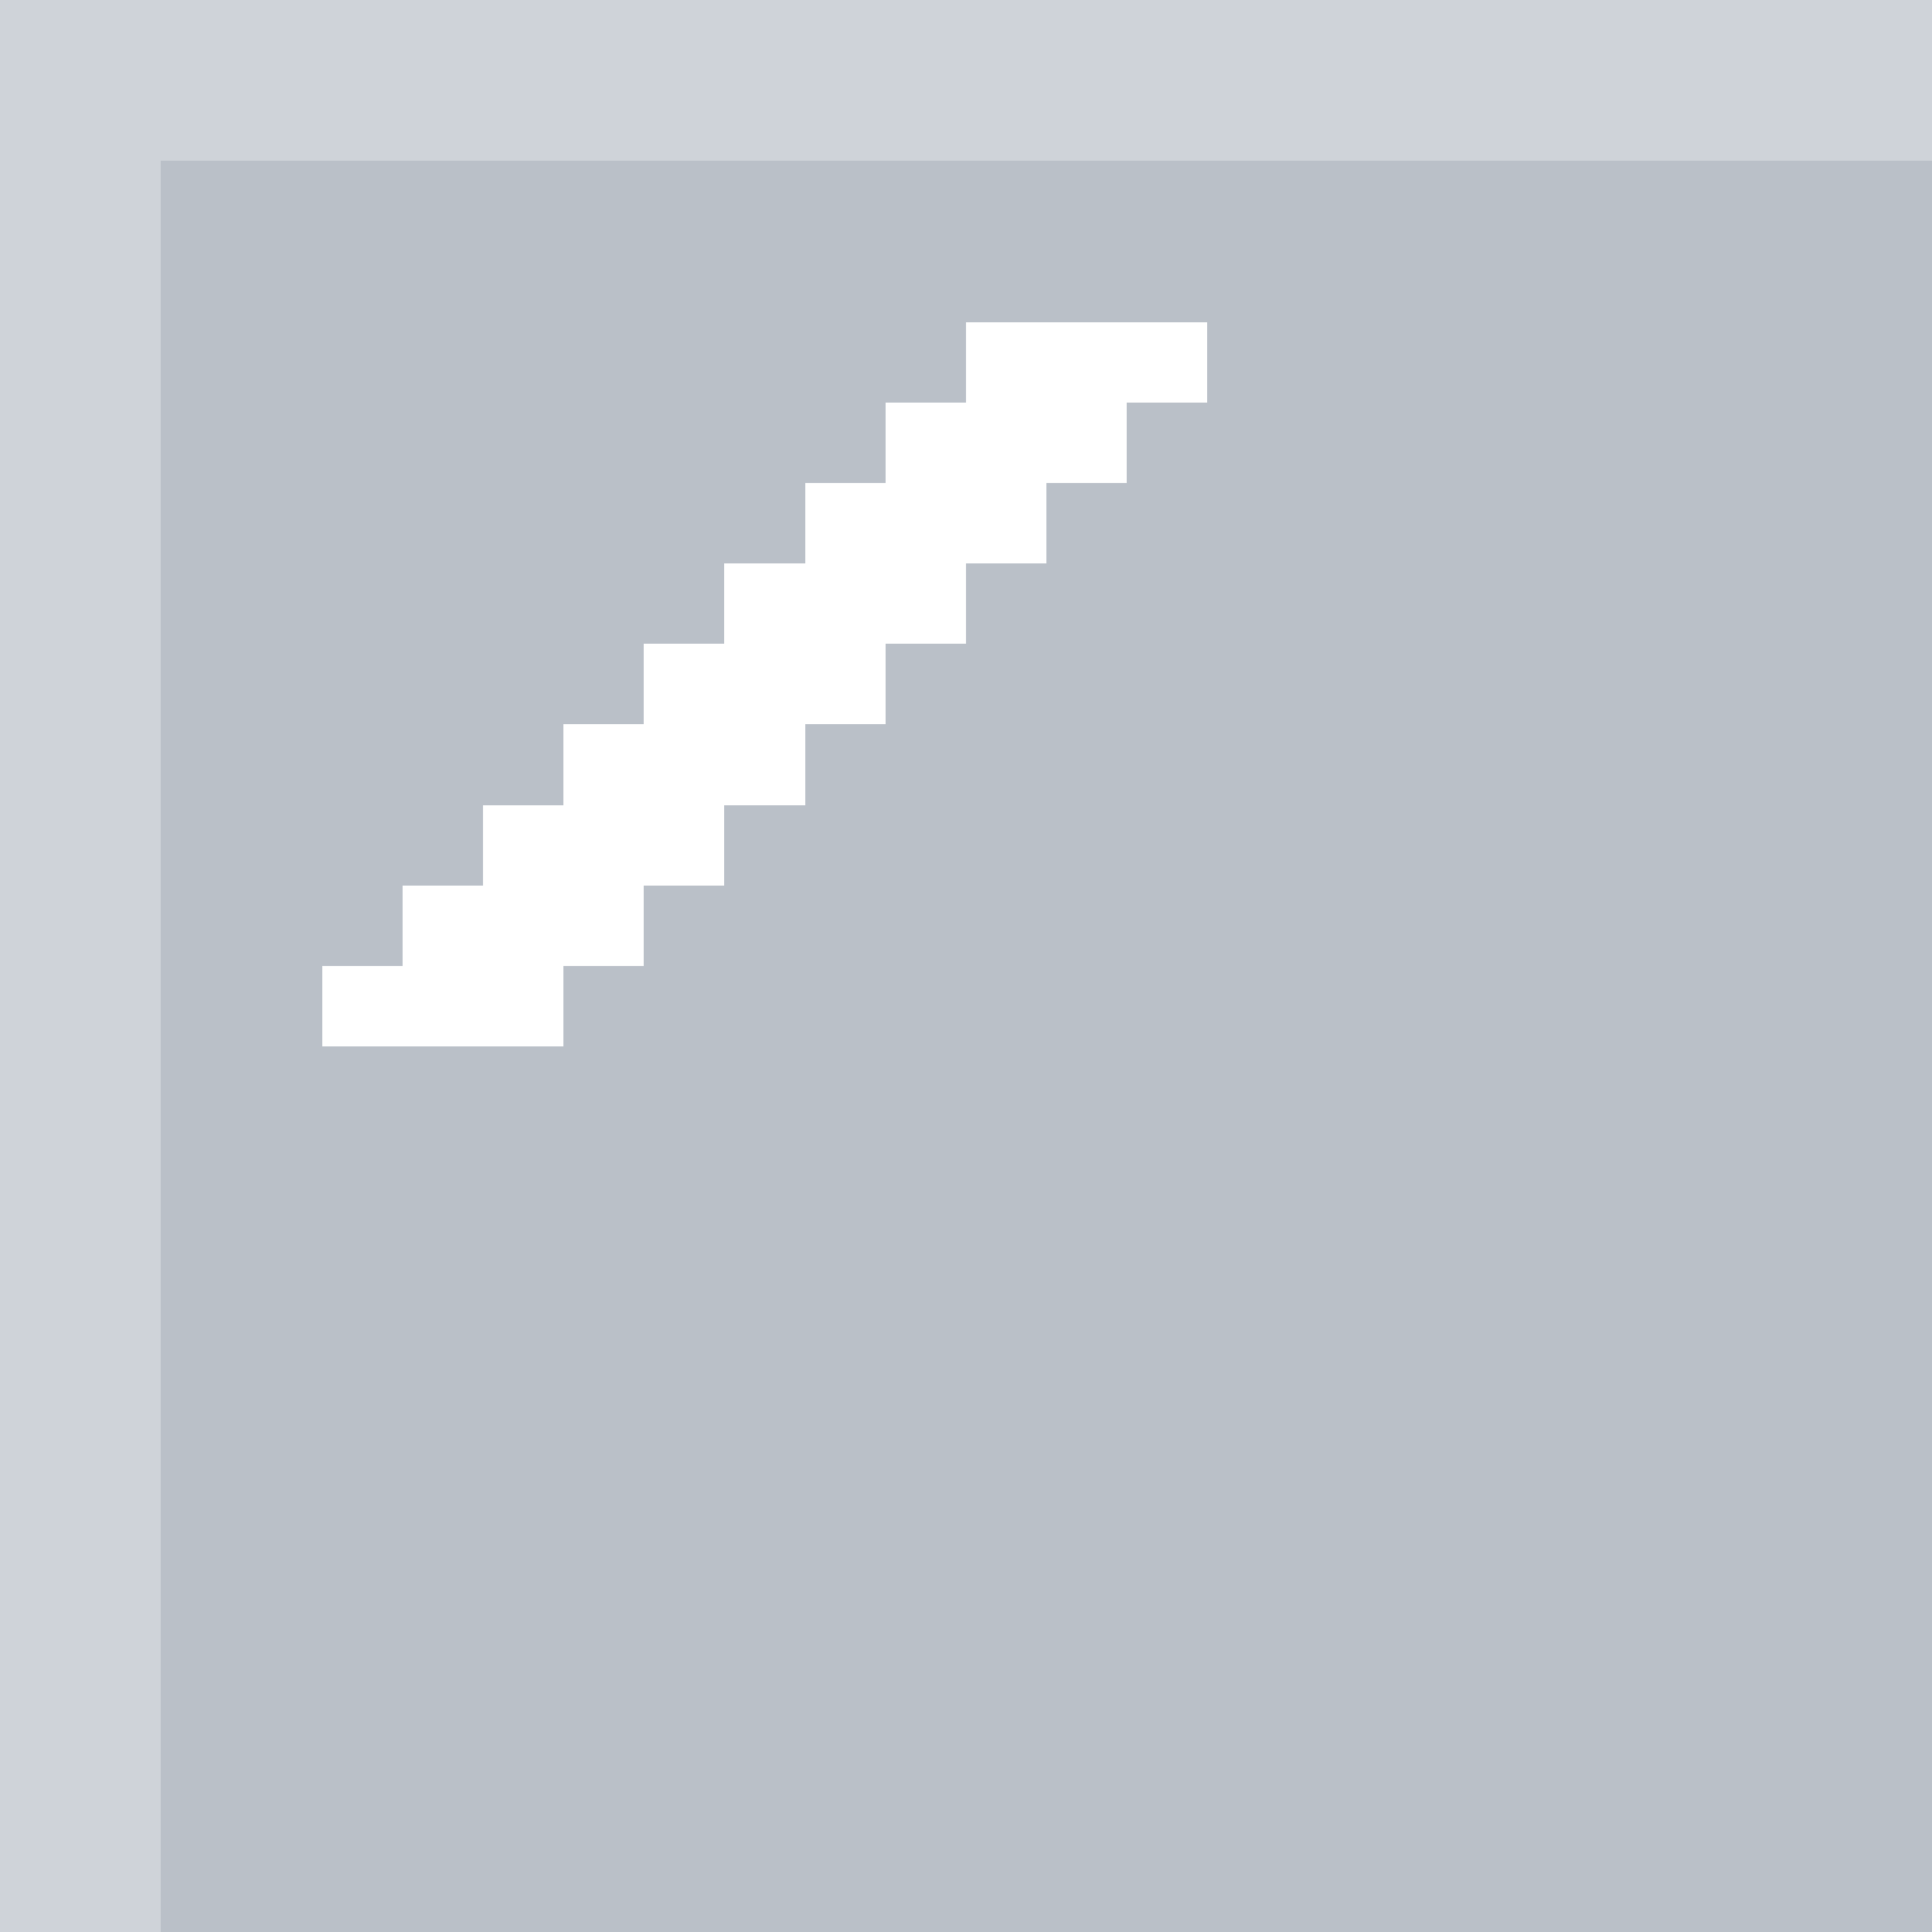
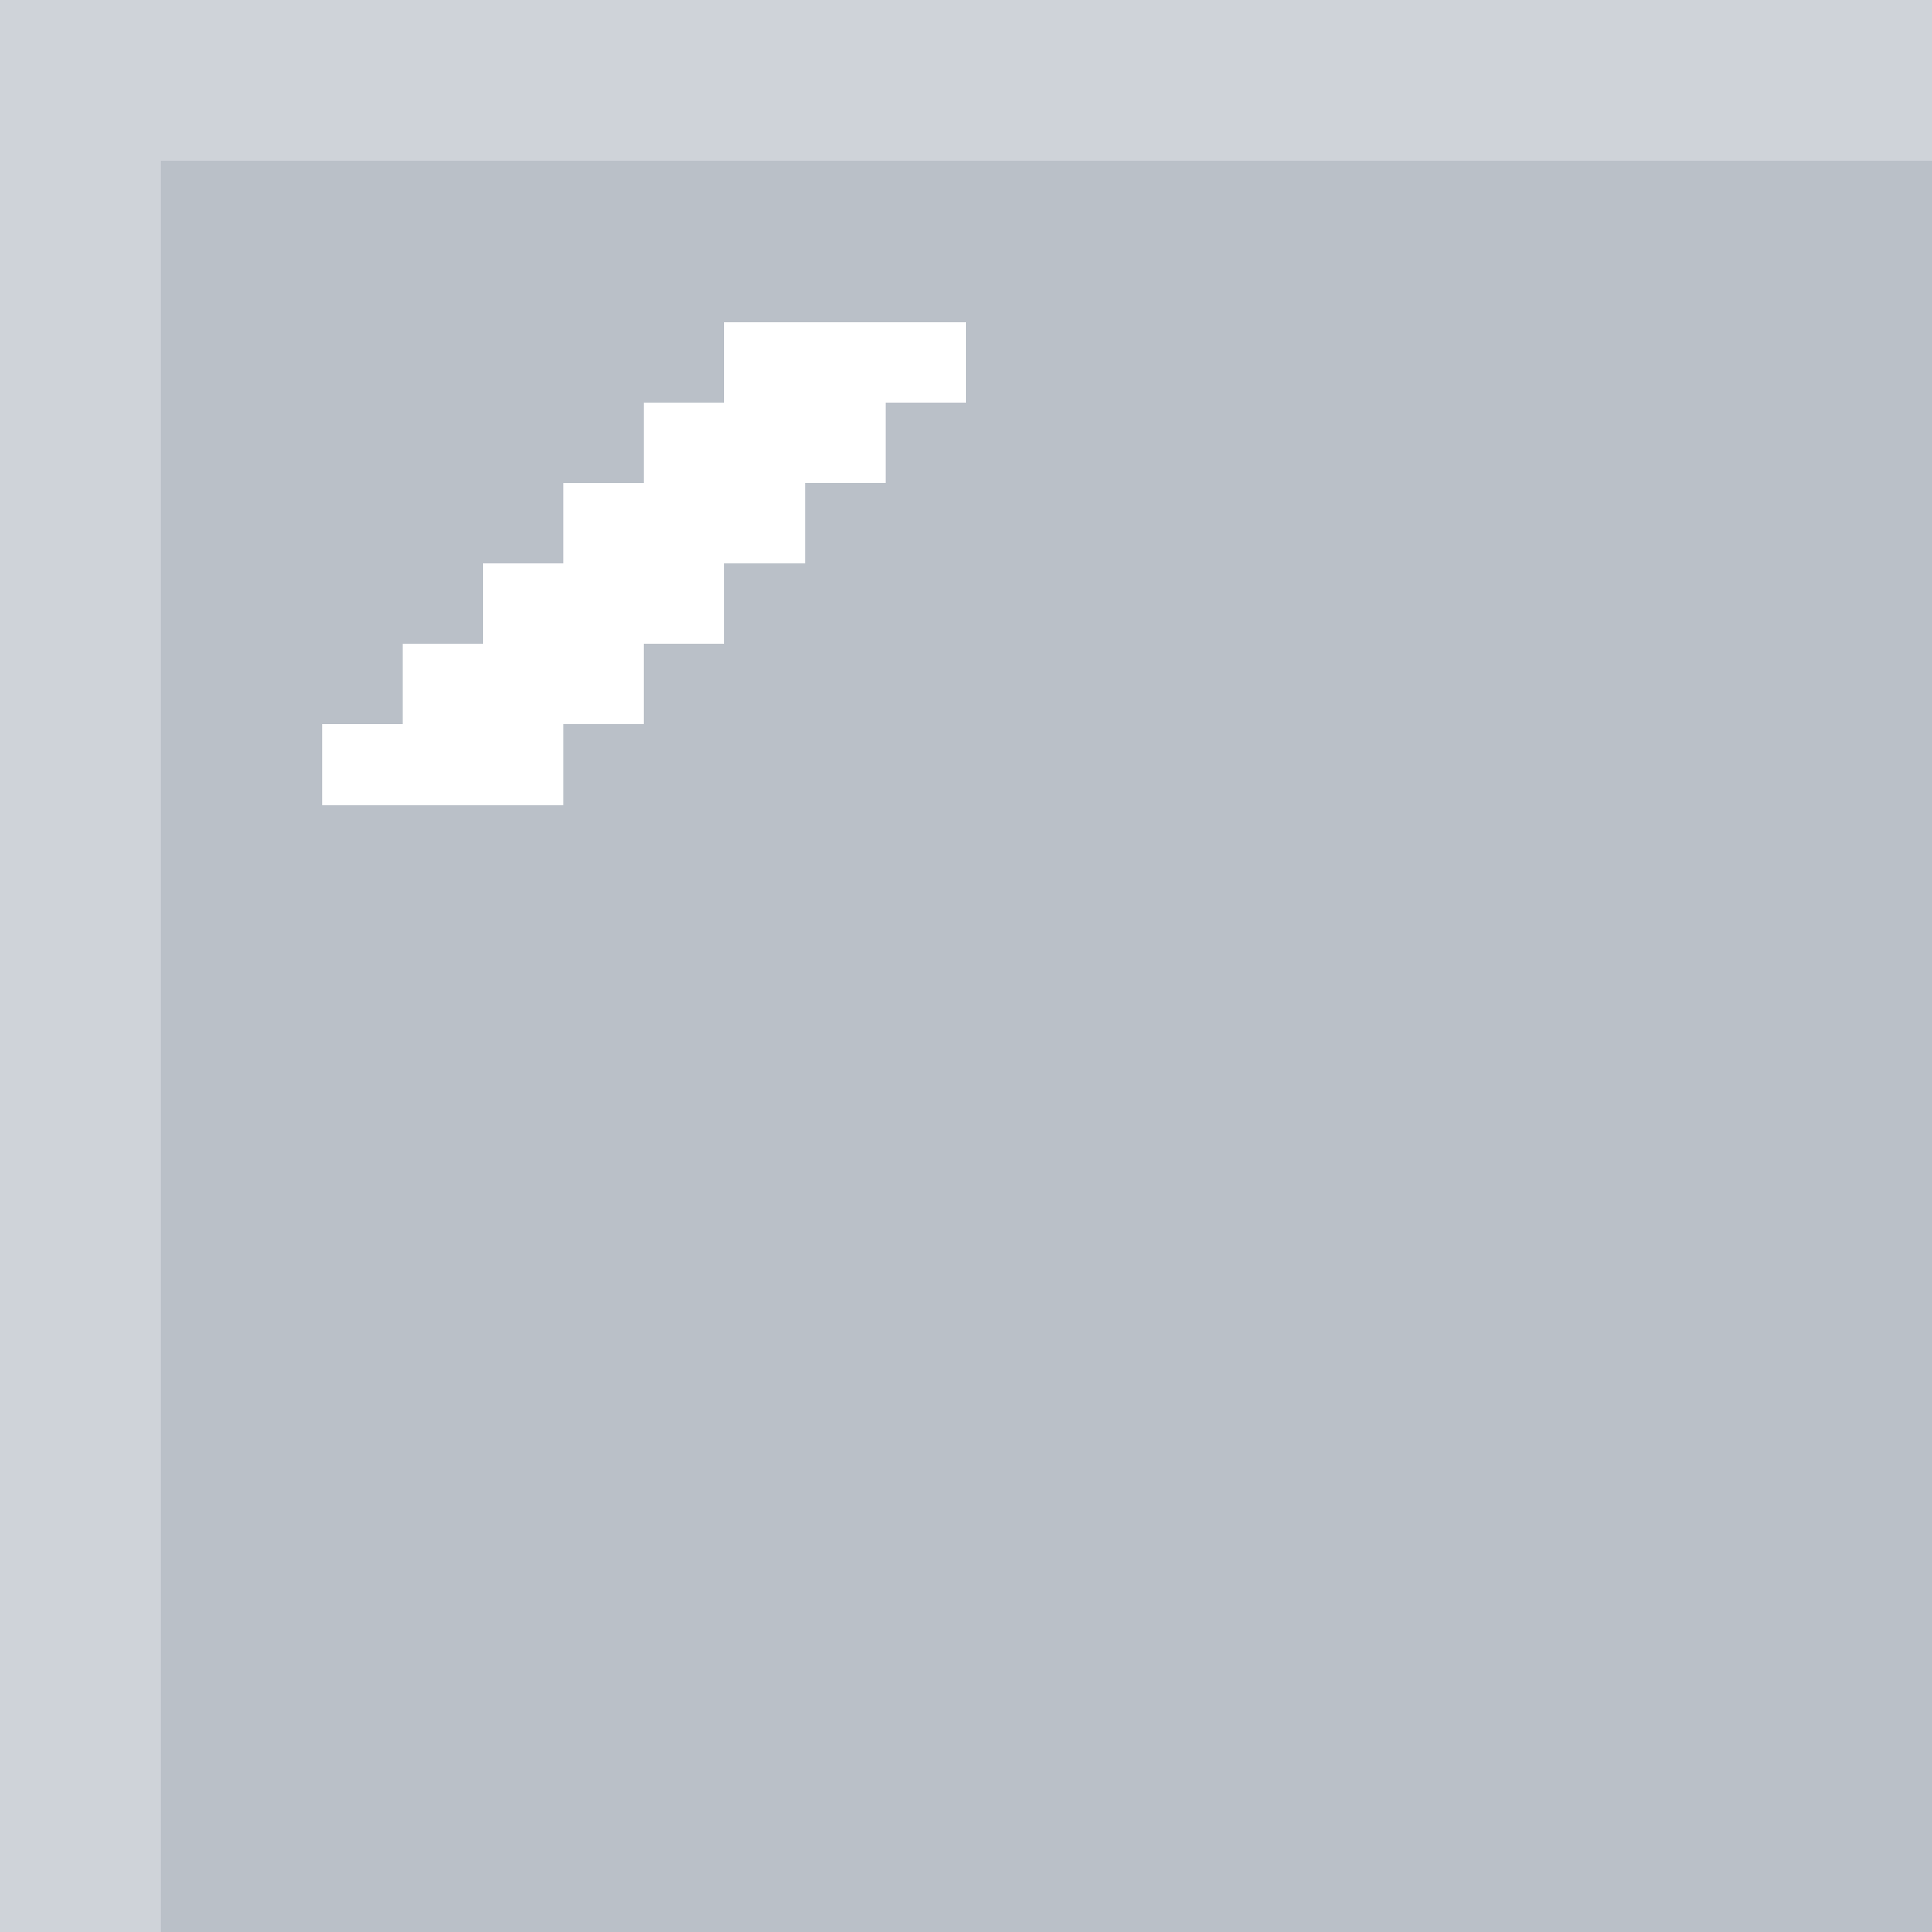
<svg xmlns="http://www.w3.org/2000/svg" width="24" height="24" viewBox="0 0 24 24" shape-rendering="crispEdges">
  <rect x="0" y="0" width="24" height="24" fill="#bac0c8" />
  <rect x="0" y="0" width="24" height="2" fill="#cfd3d9" />
  <rect x="0" y="2" width="2" height="22" fill="#cfd3d9" />
-   <rect x="12" y="4" width="3" height="1" fill="#ffffff" />
-   <rect x="11" y="5" width="3" height="1" fill="#ffffff" />
-   <rect x="10" y="6" width="3" height="1" fill="#ffffff" />
-   <rect x="9" y="7" width="3" height="1" fill="#ffffff" />
-   <rect x="8" y="8" width="3" height="1" fill="#ffffff" />
-   <rect x="7" y="9" width="3" height="1" fill="#ffffff" />
-   <rect x="6" y="10" width="3" height="1" fill="#ffffff" />
-   <rect x="5" y="11" width="3" height="1" fill="#ffffff" />
-   <rect x="4" y="12" width="3" height="1" fill="#ffffff" />
+   <rect x="9" y="4" width="3" height="1" fill="#ffffff" />
+   <rect x="8" y="5" width="3" height="1" fill="#ffffff" />
+   <rect x="7" y="6" width="3" height="1" fill="#ffffff" />
+   <rect x="6" y="7" width="3" height="1" fill="#ffffff" />
+   <rect x="5" y="8" width="3" height="1" fill="#ffffff" />
+   <rect x="4" y="9" width="3" height="1" fill="#ffffff" />
</svg>
